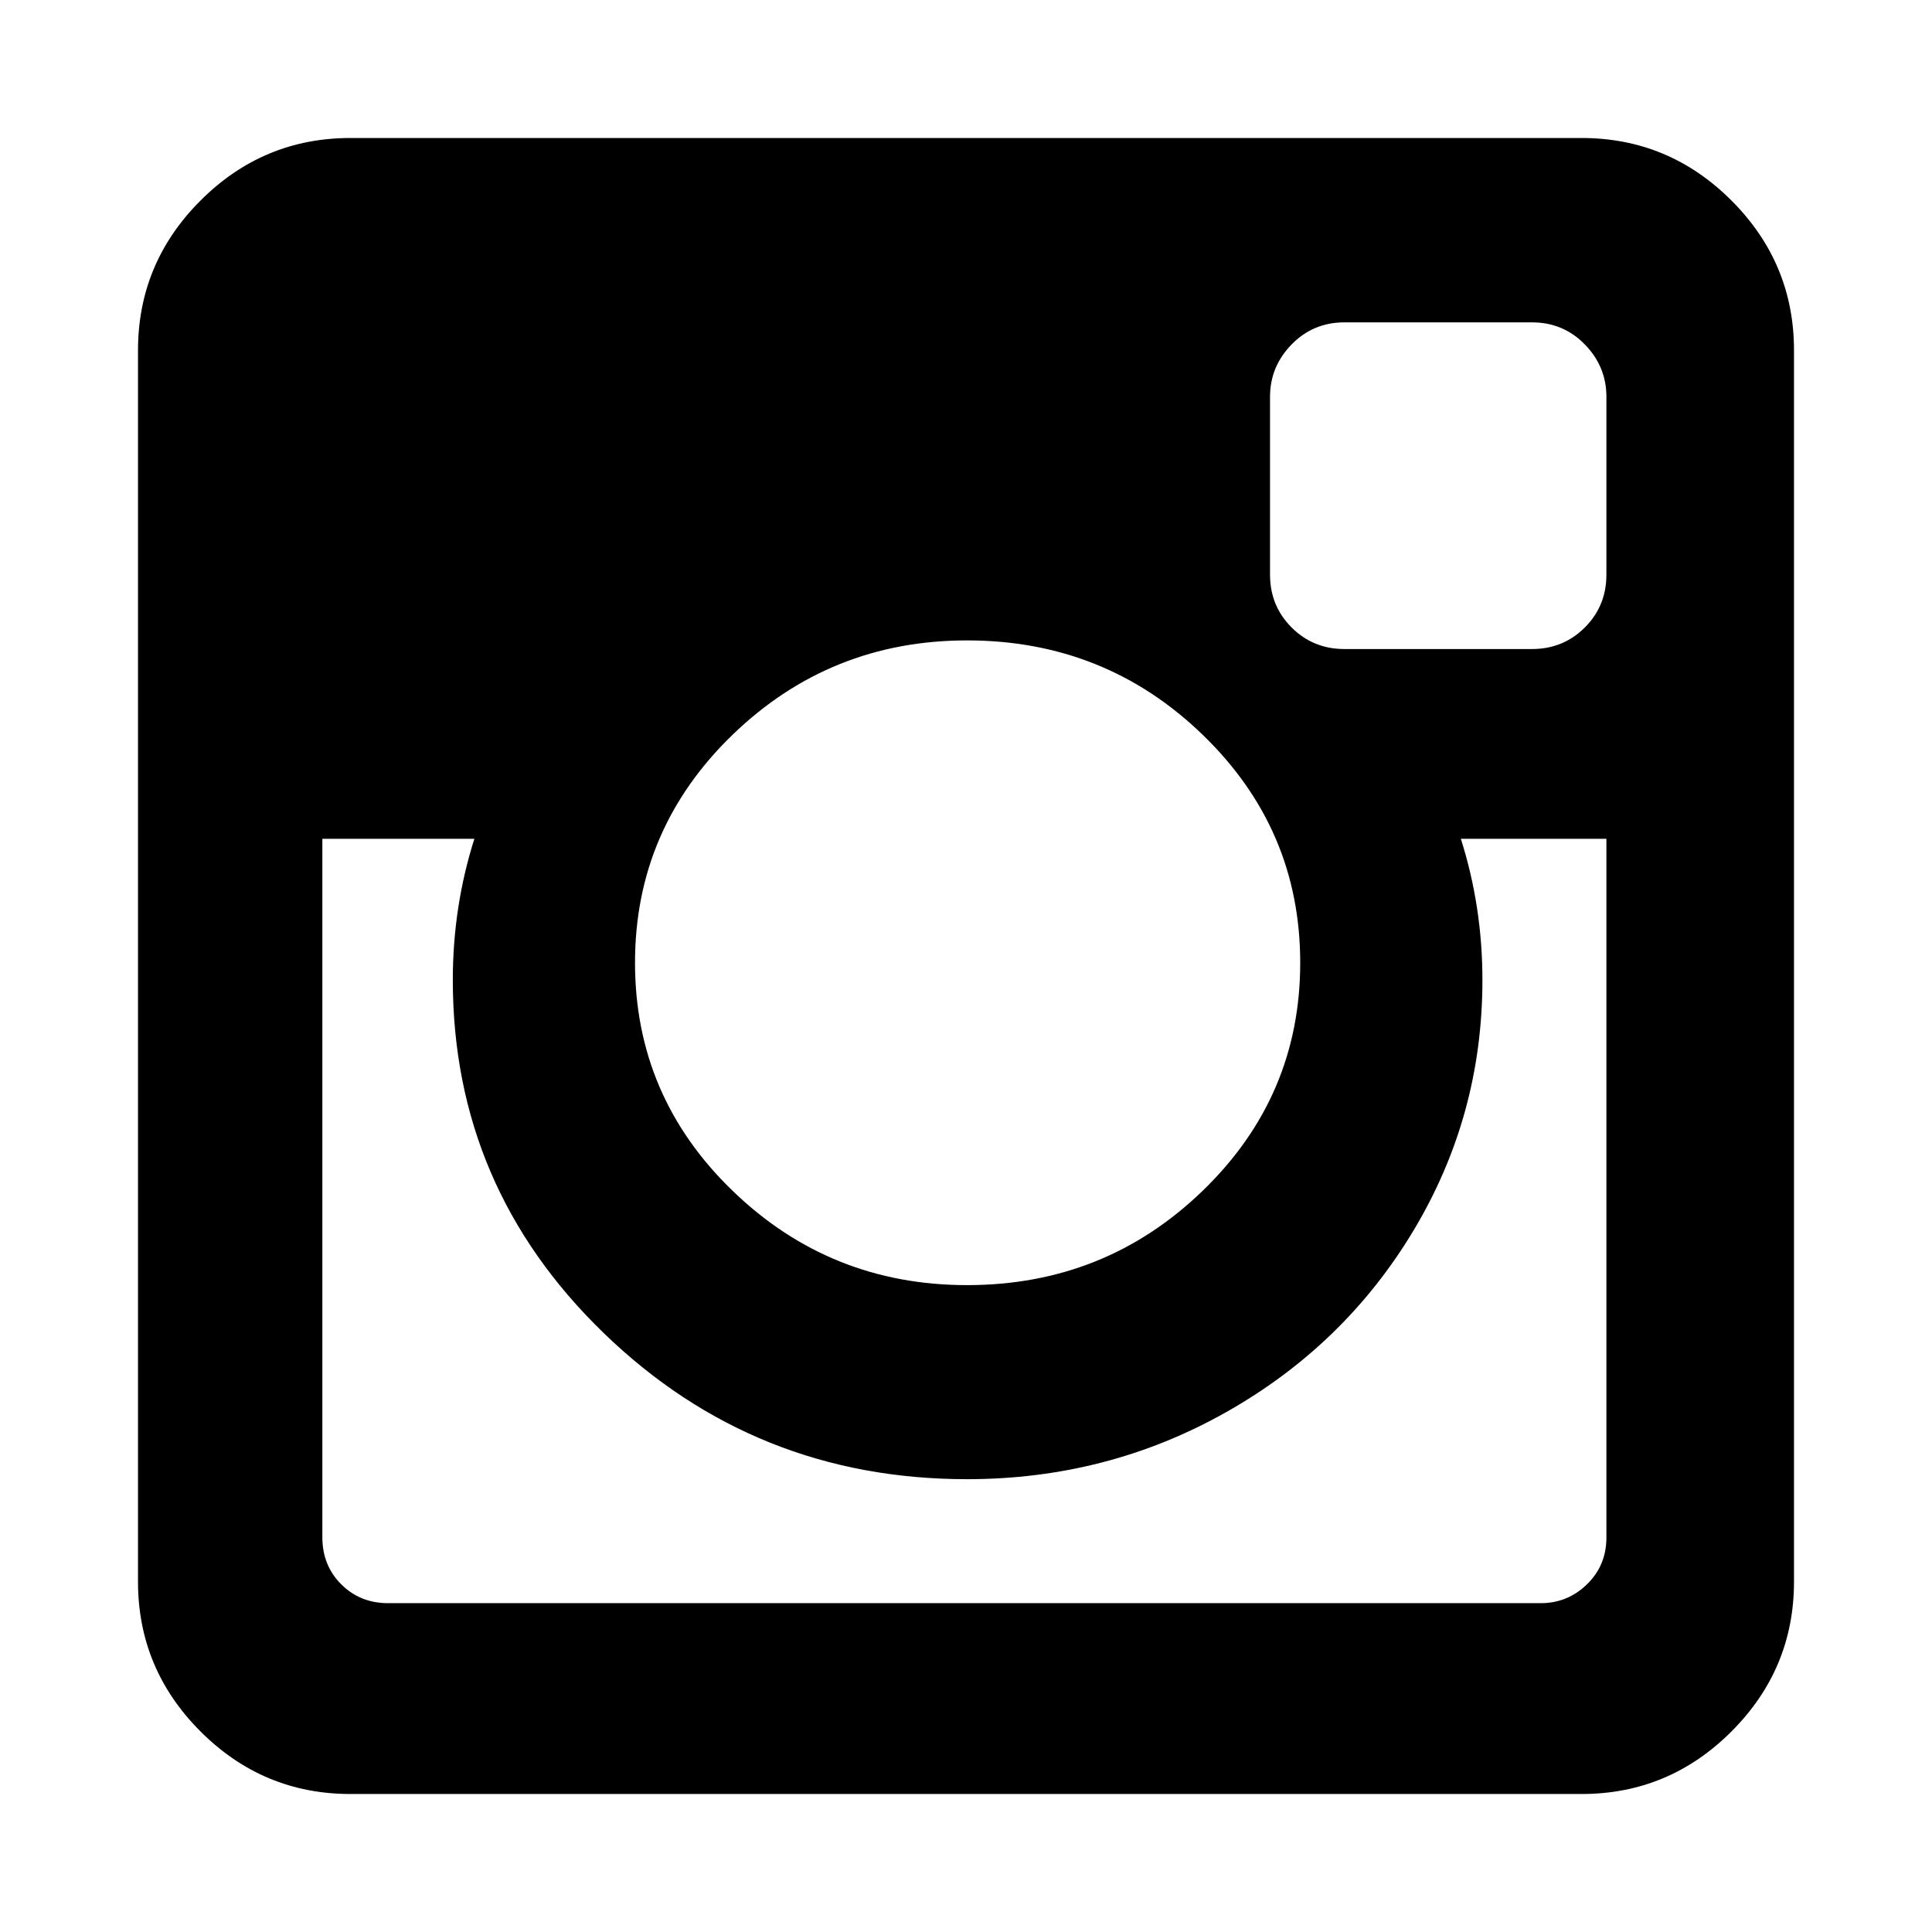
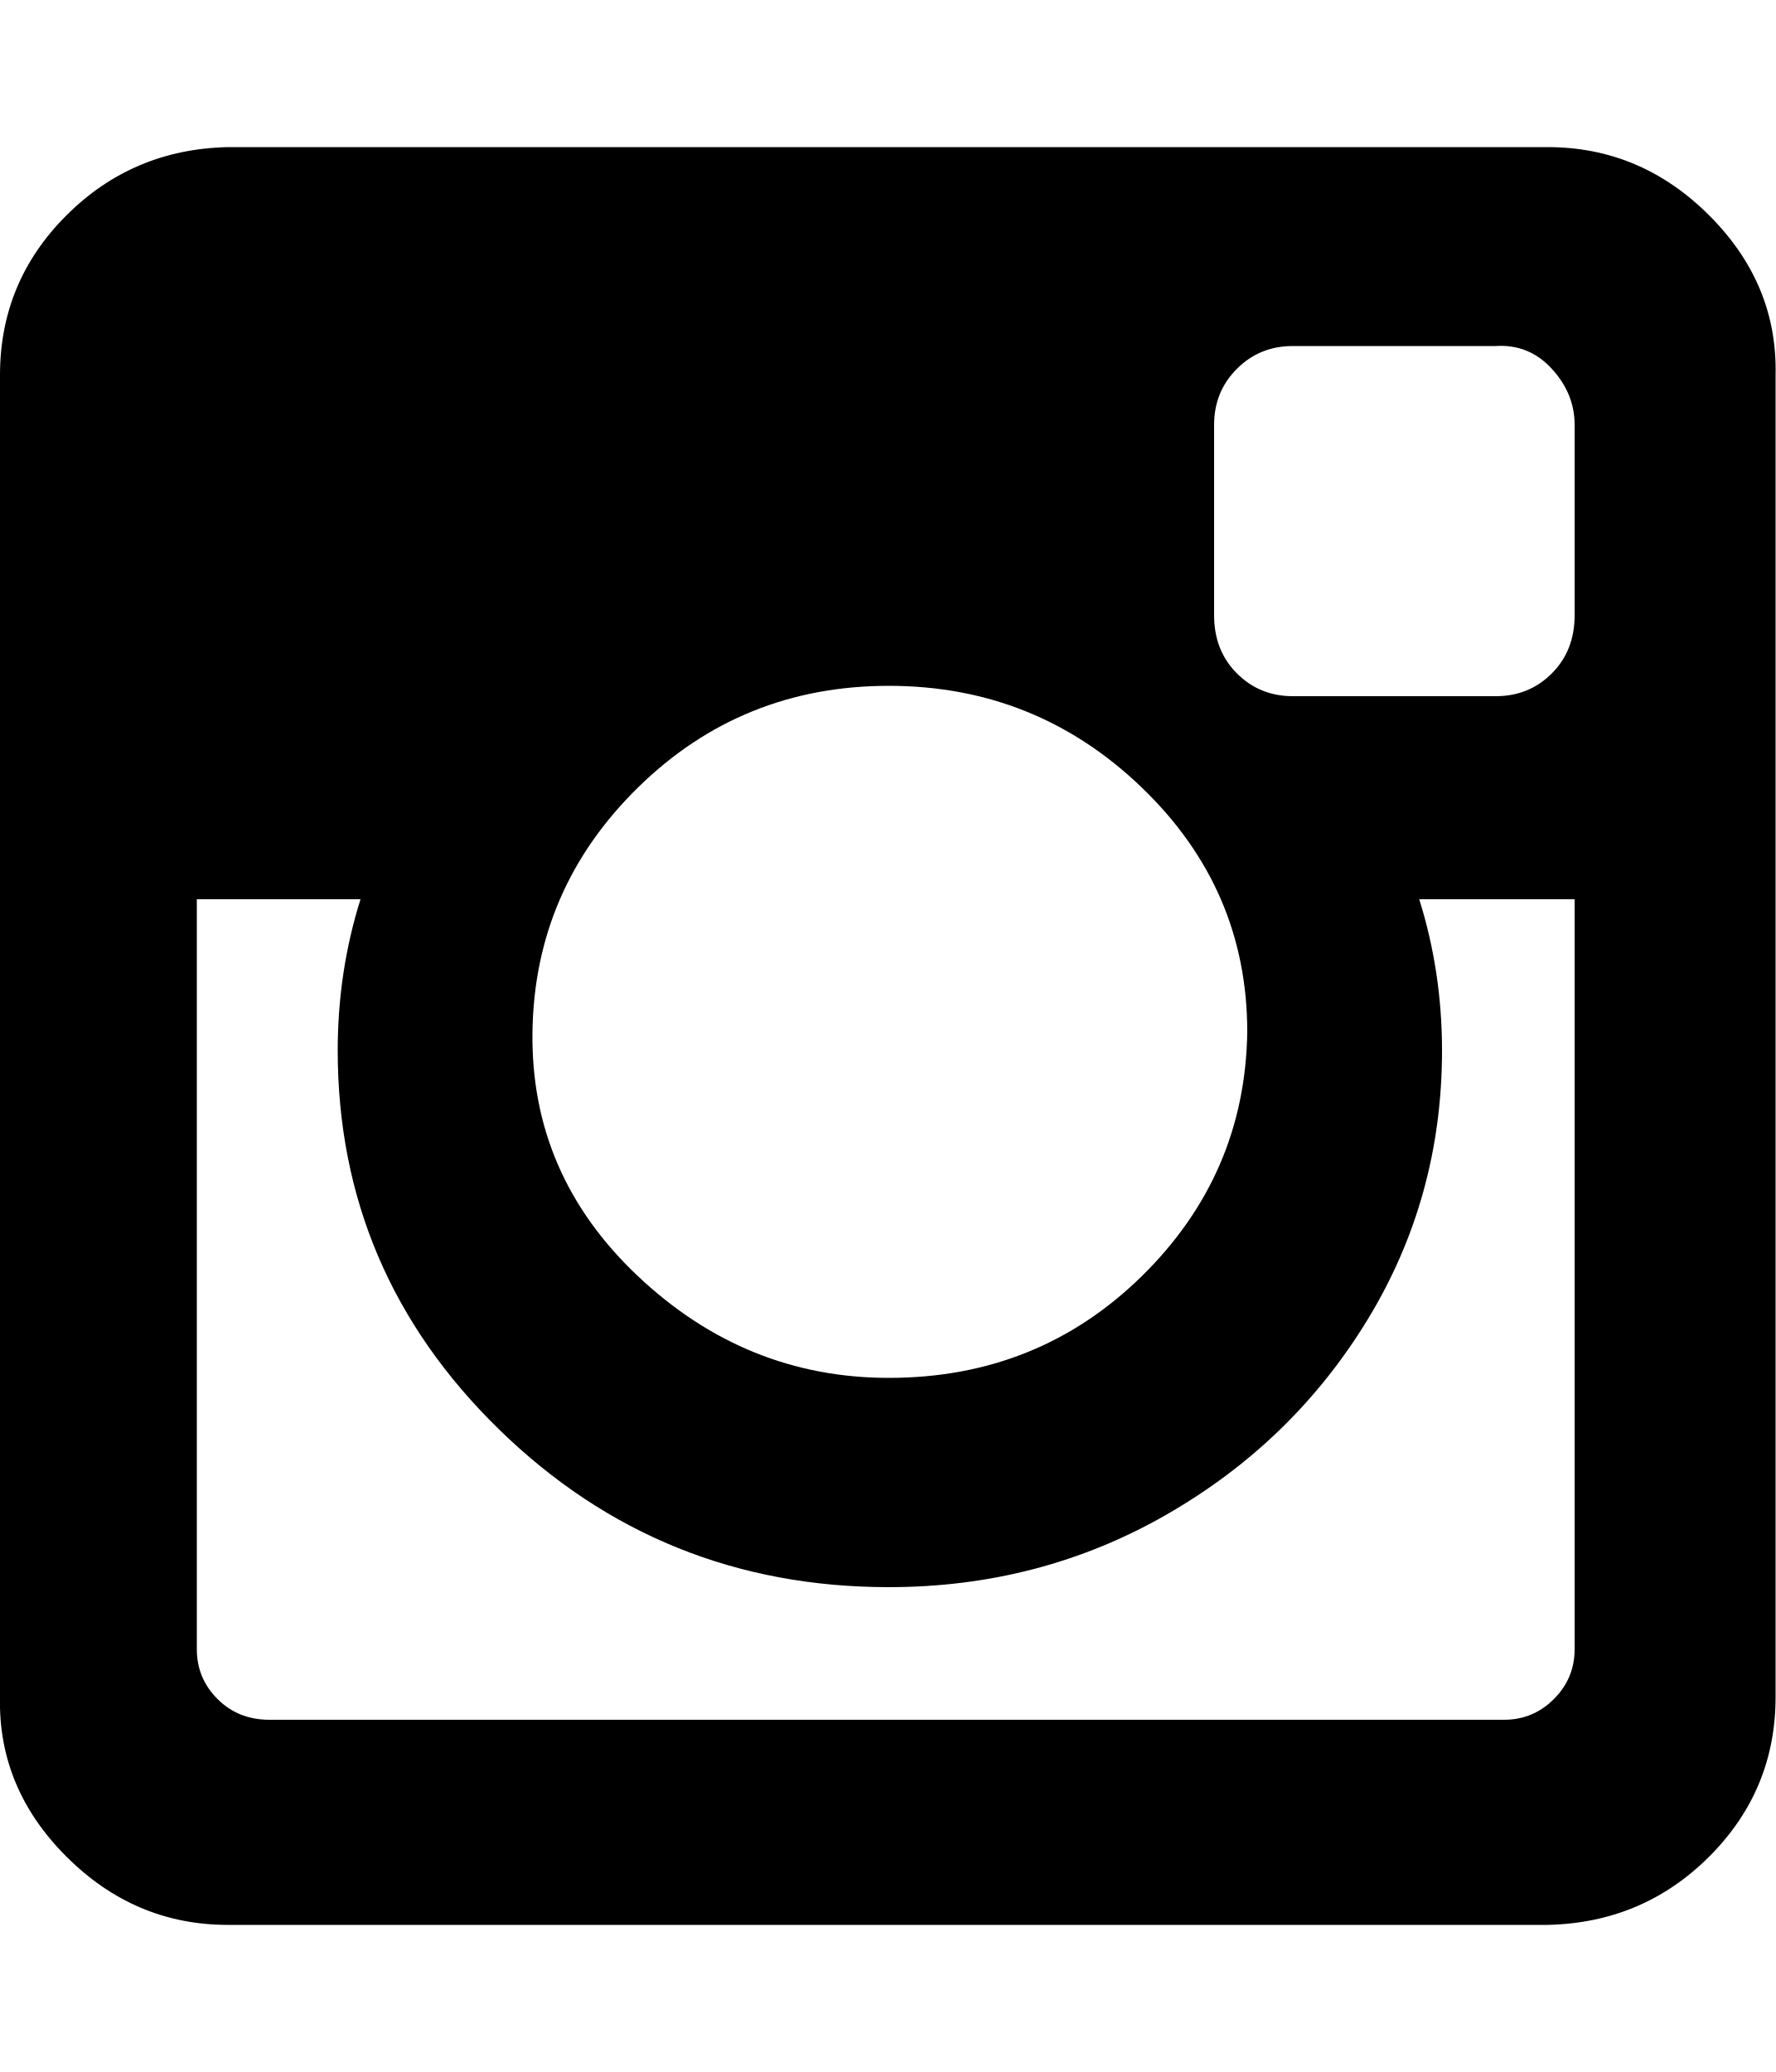
- <svg xmlns="http://www.w3.org/2000/svg" viewBox="0 0 1792 1792">
-   <path d="M1490 1426v-648h-135q20 63 20 131 0 126-64 232.5t-174 168.5-240 62q-197 0-337-135.5t-140-327.5q0-68 20-131h-141v648q0 26 17.5 43.5t43.5 17.5h1069q25 0 43-17.5t18-43.5zm-284-533q0-124-90.5-211.5t-218.5-87.5q-127 0-217.5 87.5t-90.5 211.5 90.5 211.5 217.5 87.5q128 0 218.5-87.5t90.5-211.5zm284-360v-165q0-28-20-48.5t-49-20.5h-174q-29 0-49 20.5t-20 48.5v165q0 29 20 49t49 20h174q29 0 49-20t20-49zm174-208v1142q0 81-58 139t-139 58h-1142q-81 0-139-58t-58-139v-1142q0-81 58-139t139-58h1142q81 0 139 58t58 139z" />
+ <svg xmlns="http://www.w3.org/2000/svg" viewBox="0 0 857.1 1000">
+   <path d="M760 796v-362h-75q11 35 11 73 0 71-36 130t-97 94-134 35q-110 0-188-76t-78-183q0-38 11-73h-79v362q0 14 10 24t25 10h596q14 0 24-10t10-24zm-158-298q0-69-51-118t-122-49q-71 0-121 49t-51 118 51 118 121 49q72 0 122-49t51-118zm158-201v-92q0-15-11-27t-27-11h-98q-16 0-27 11t-11 27v92q0 17 11 28t27 11h98q16 0 27-11t11-28zm97-116v638q0 45-32 77t-78 33h-637q-45 0-78-33t-32-77v-638q0-45 32-77t78-33h637q45 0 78 33t32 77z" />
</svg>
